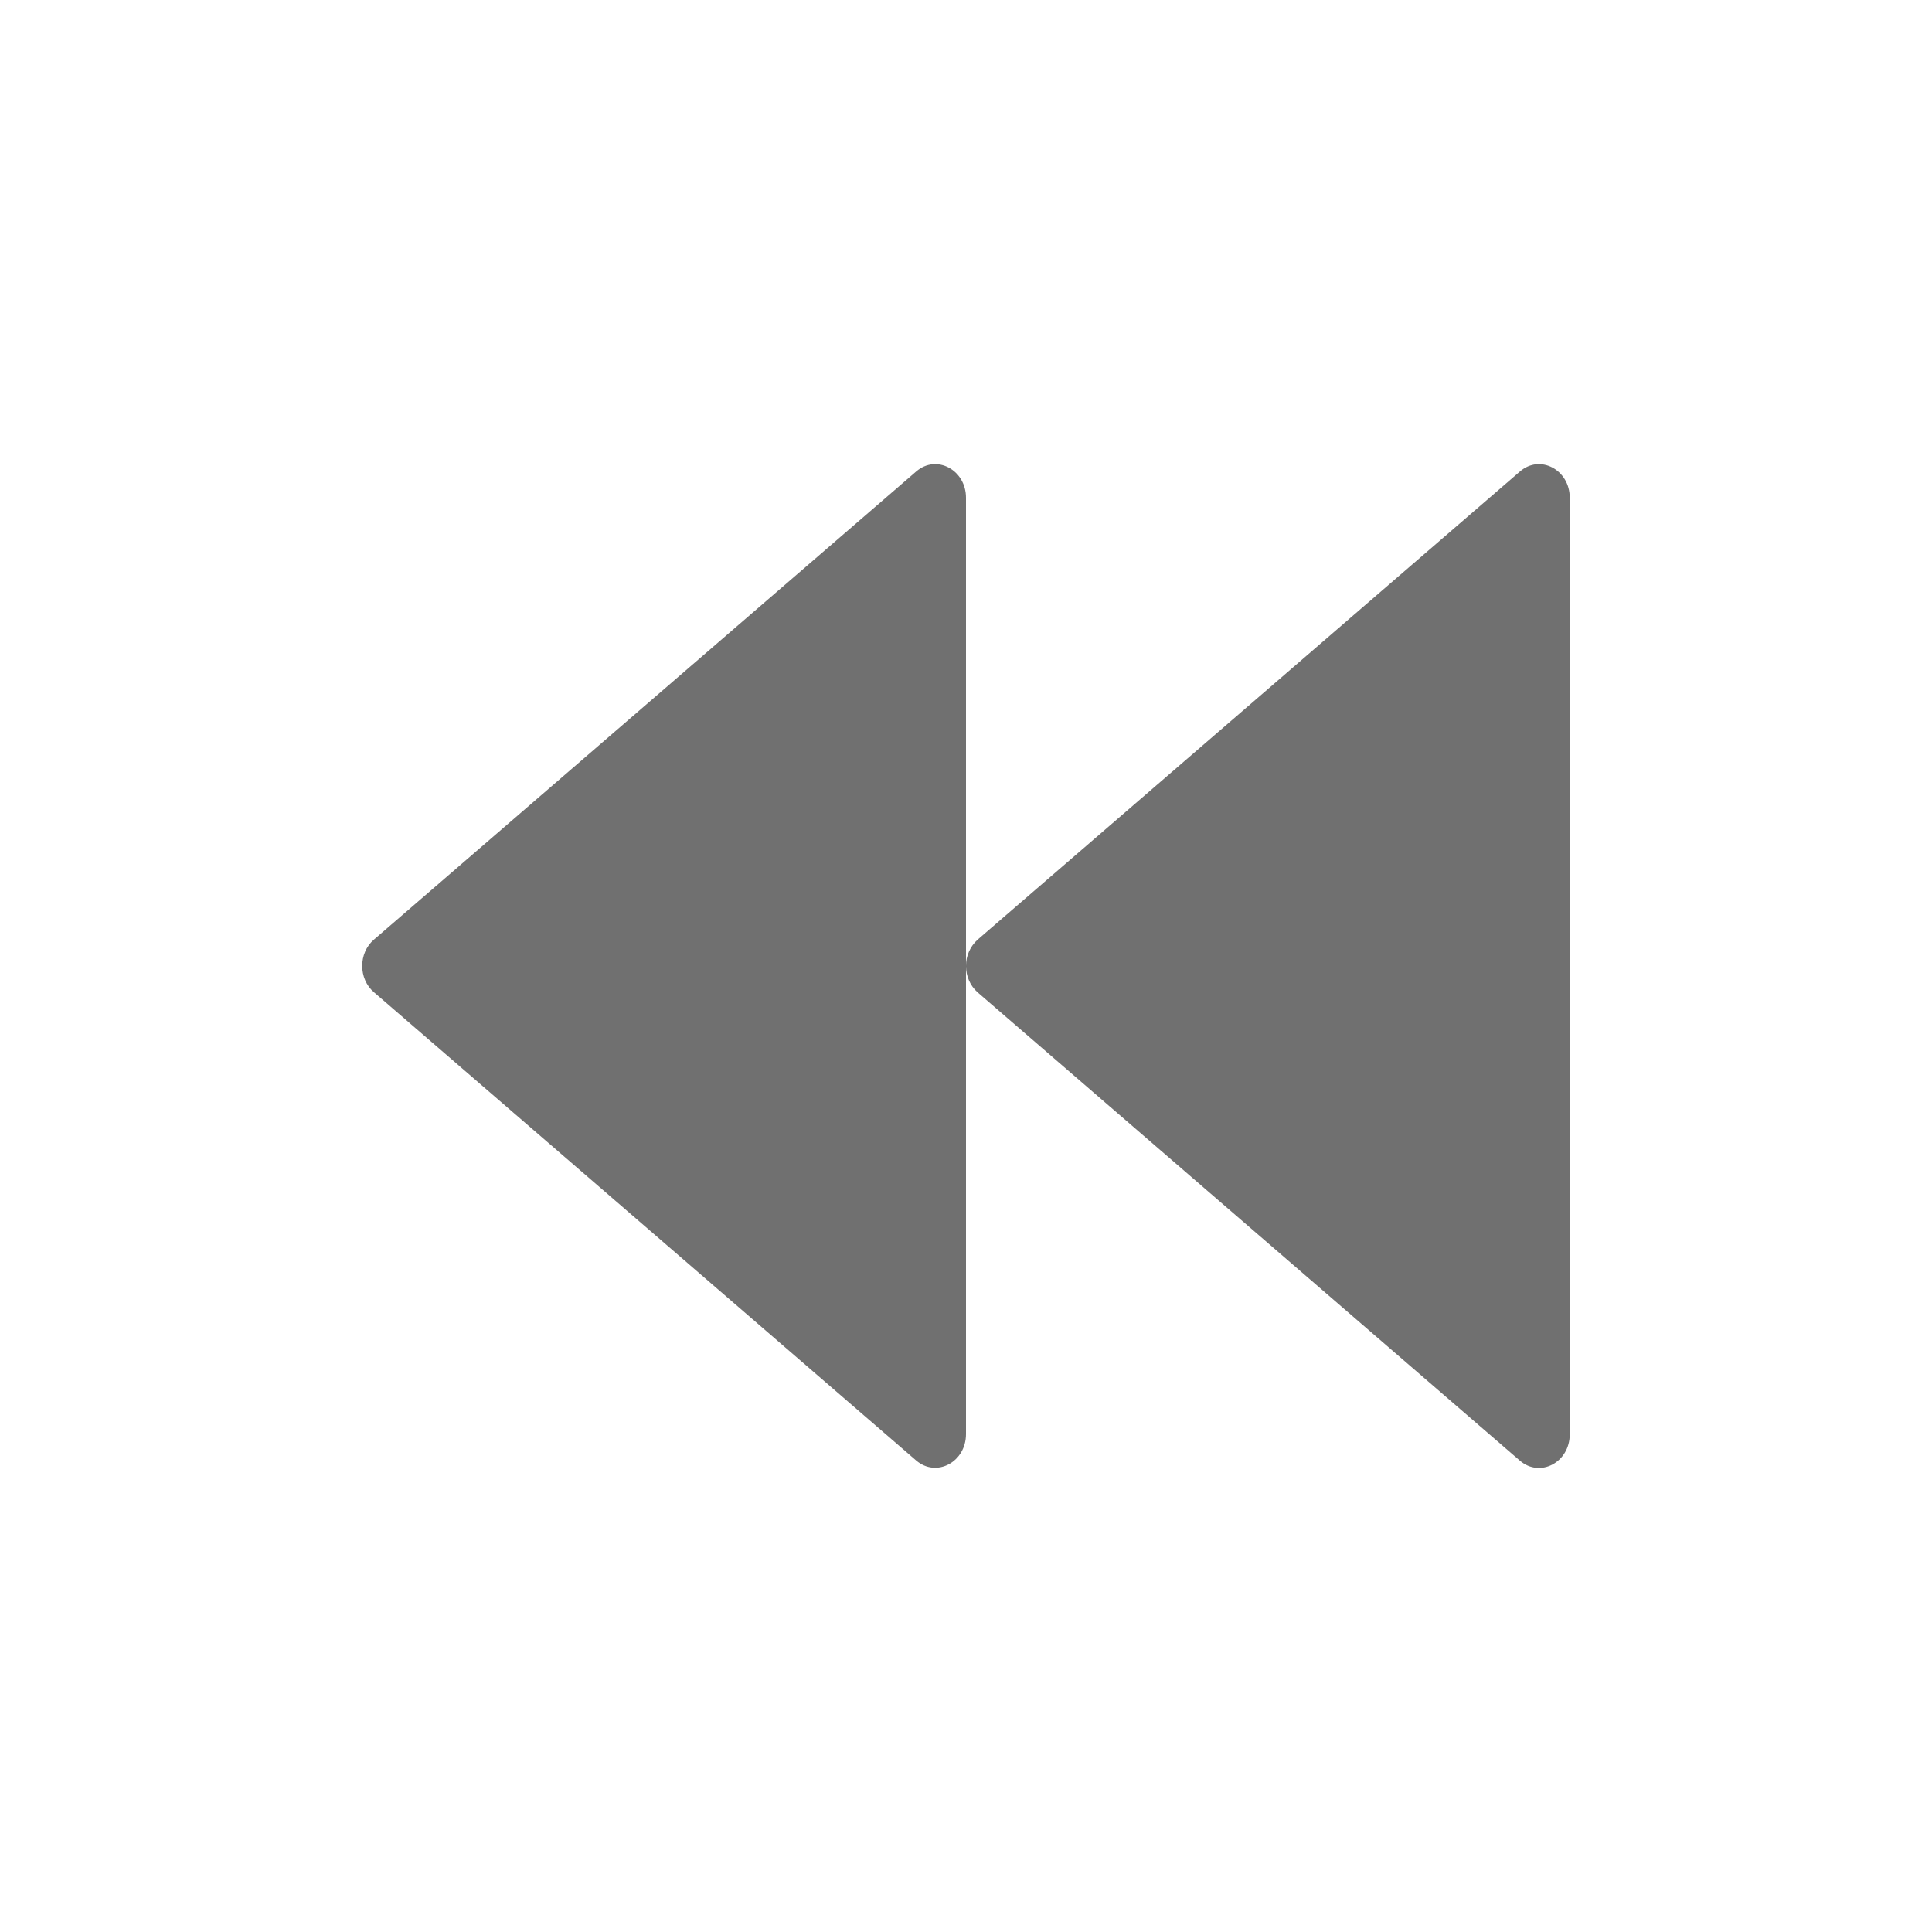
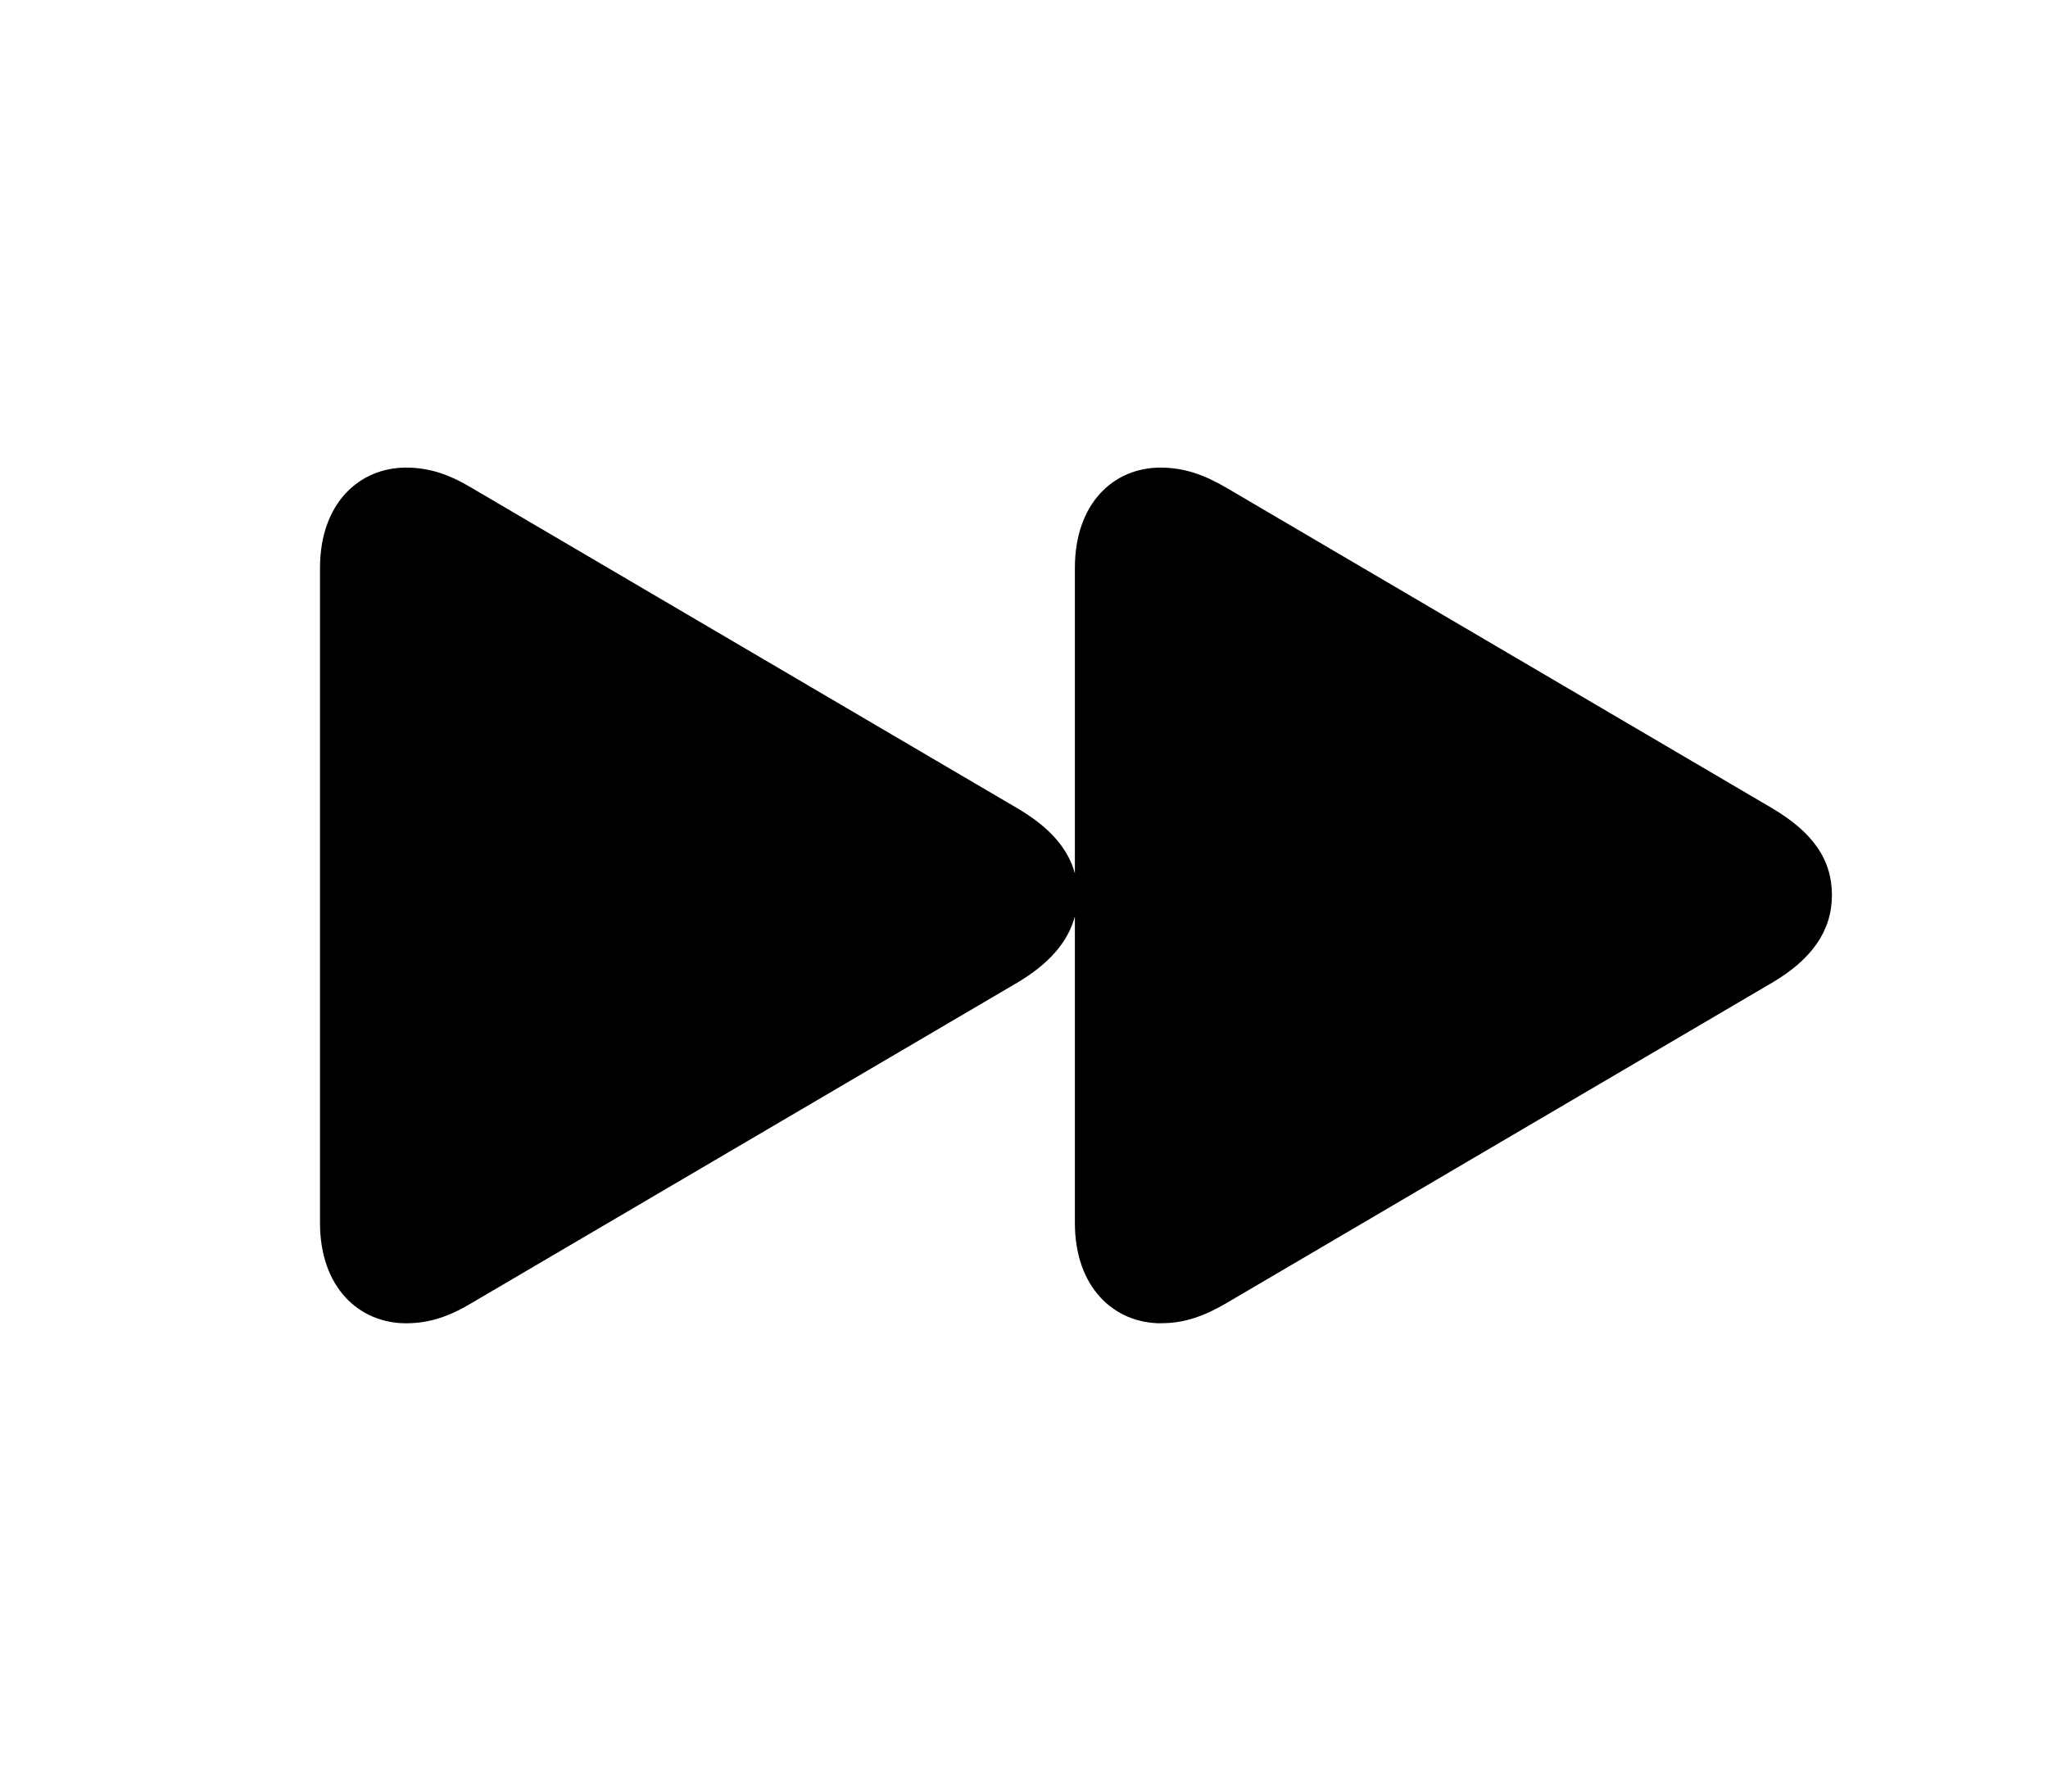
- <svg xmlns="http://www.w3.org/2000/svg" class="icon" width="200px" height="200.00px" viewBox="0 0 1024 1024" version="1.1">
-   <path d="M485.6 249.9L198.2 498c-8.3 7.1-8.3 20.8 0 27.9l287.4 248.2c10.7 9.2 26.4 0.9 26.4-14V263.8c0-14.8-15.7-23.2-26.4-13.9z m320 0L518.2 498a18.6 18.6 0 0 0-6.2 14c0 5.2 2.1 10.4 6.2 14l287.4 248.2c10.7 9.2 26.4 0.9 26.4-14V263.8c0-14.8-15.7-23.2-26.4-13.9z" fill="#707070" />
+ <svg xmlns="http://www.w3.org/2000/svg" width="32" height="28" viewBox="0 0 32 28">
+   <path d="M18.14 20.68c.365 0 .672-.107 1.038-.323l8.508-4.997c.623-.365.938-.814.938-1.37 0-.564-.307-.988-.938-1.361l-8.508-4.997c-.366-.216-.68-.324-1.046-.324-.73 0-1.337.556-1.337 1.569v4.773c-.108-.399-.406-.73-.904-1.021L7.382 7.632c-.357-.216-.672-.324-1.037-.324-.73 0-1.345.556-1.345 1.569v10.235c0 1.013.614 1.569 1.345 1.569.365 0 .68-.108 1.037-.324l8.509-4.997c.49-.29.796-.631.904-1.038v4.79c0 1.013.615 1.569 1.345 1.569z" fill="#000" fill-rule="nonzero">
+ 	</path>
</svg>
